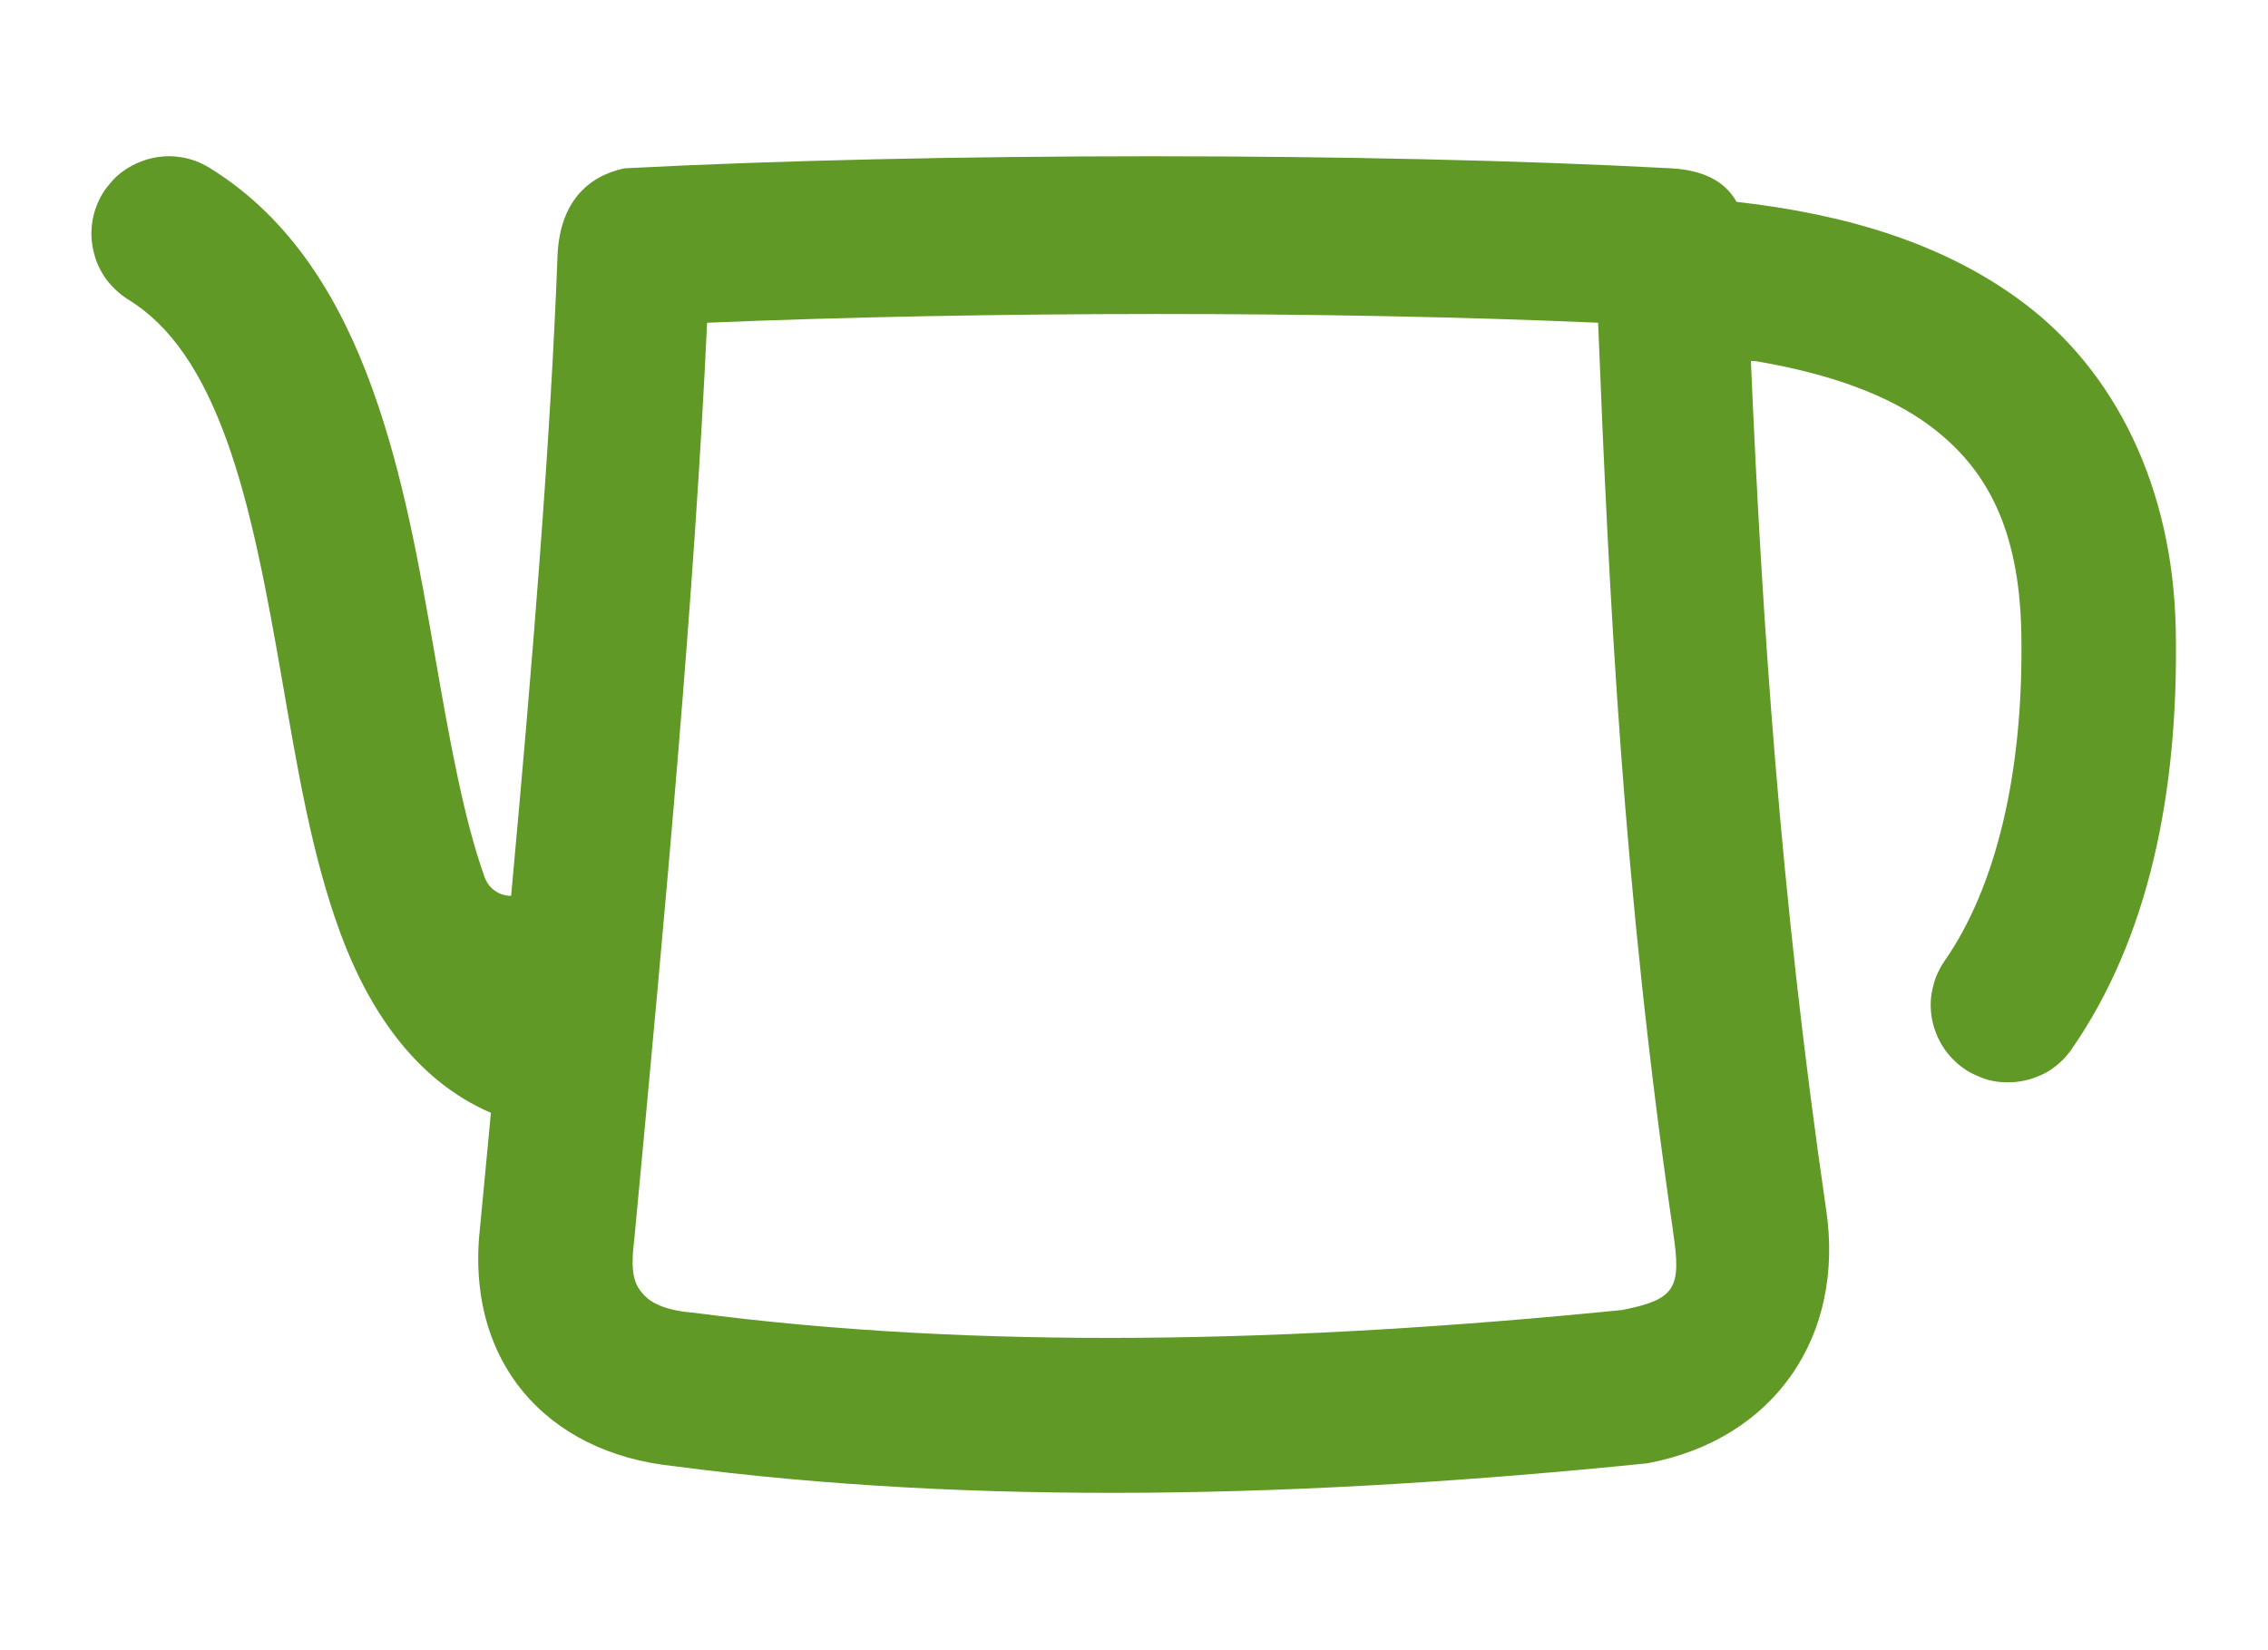
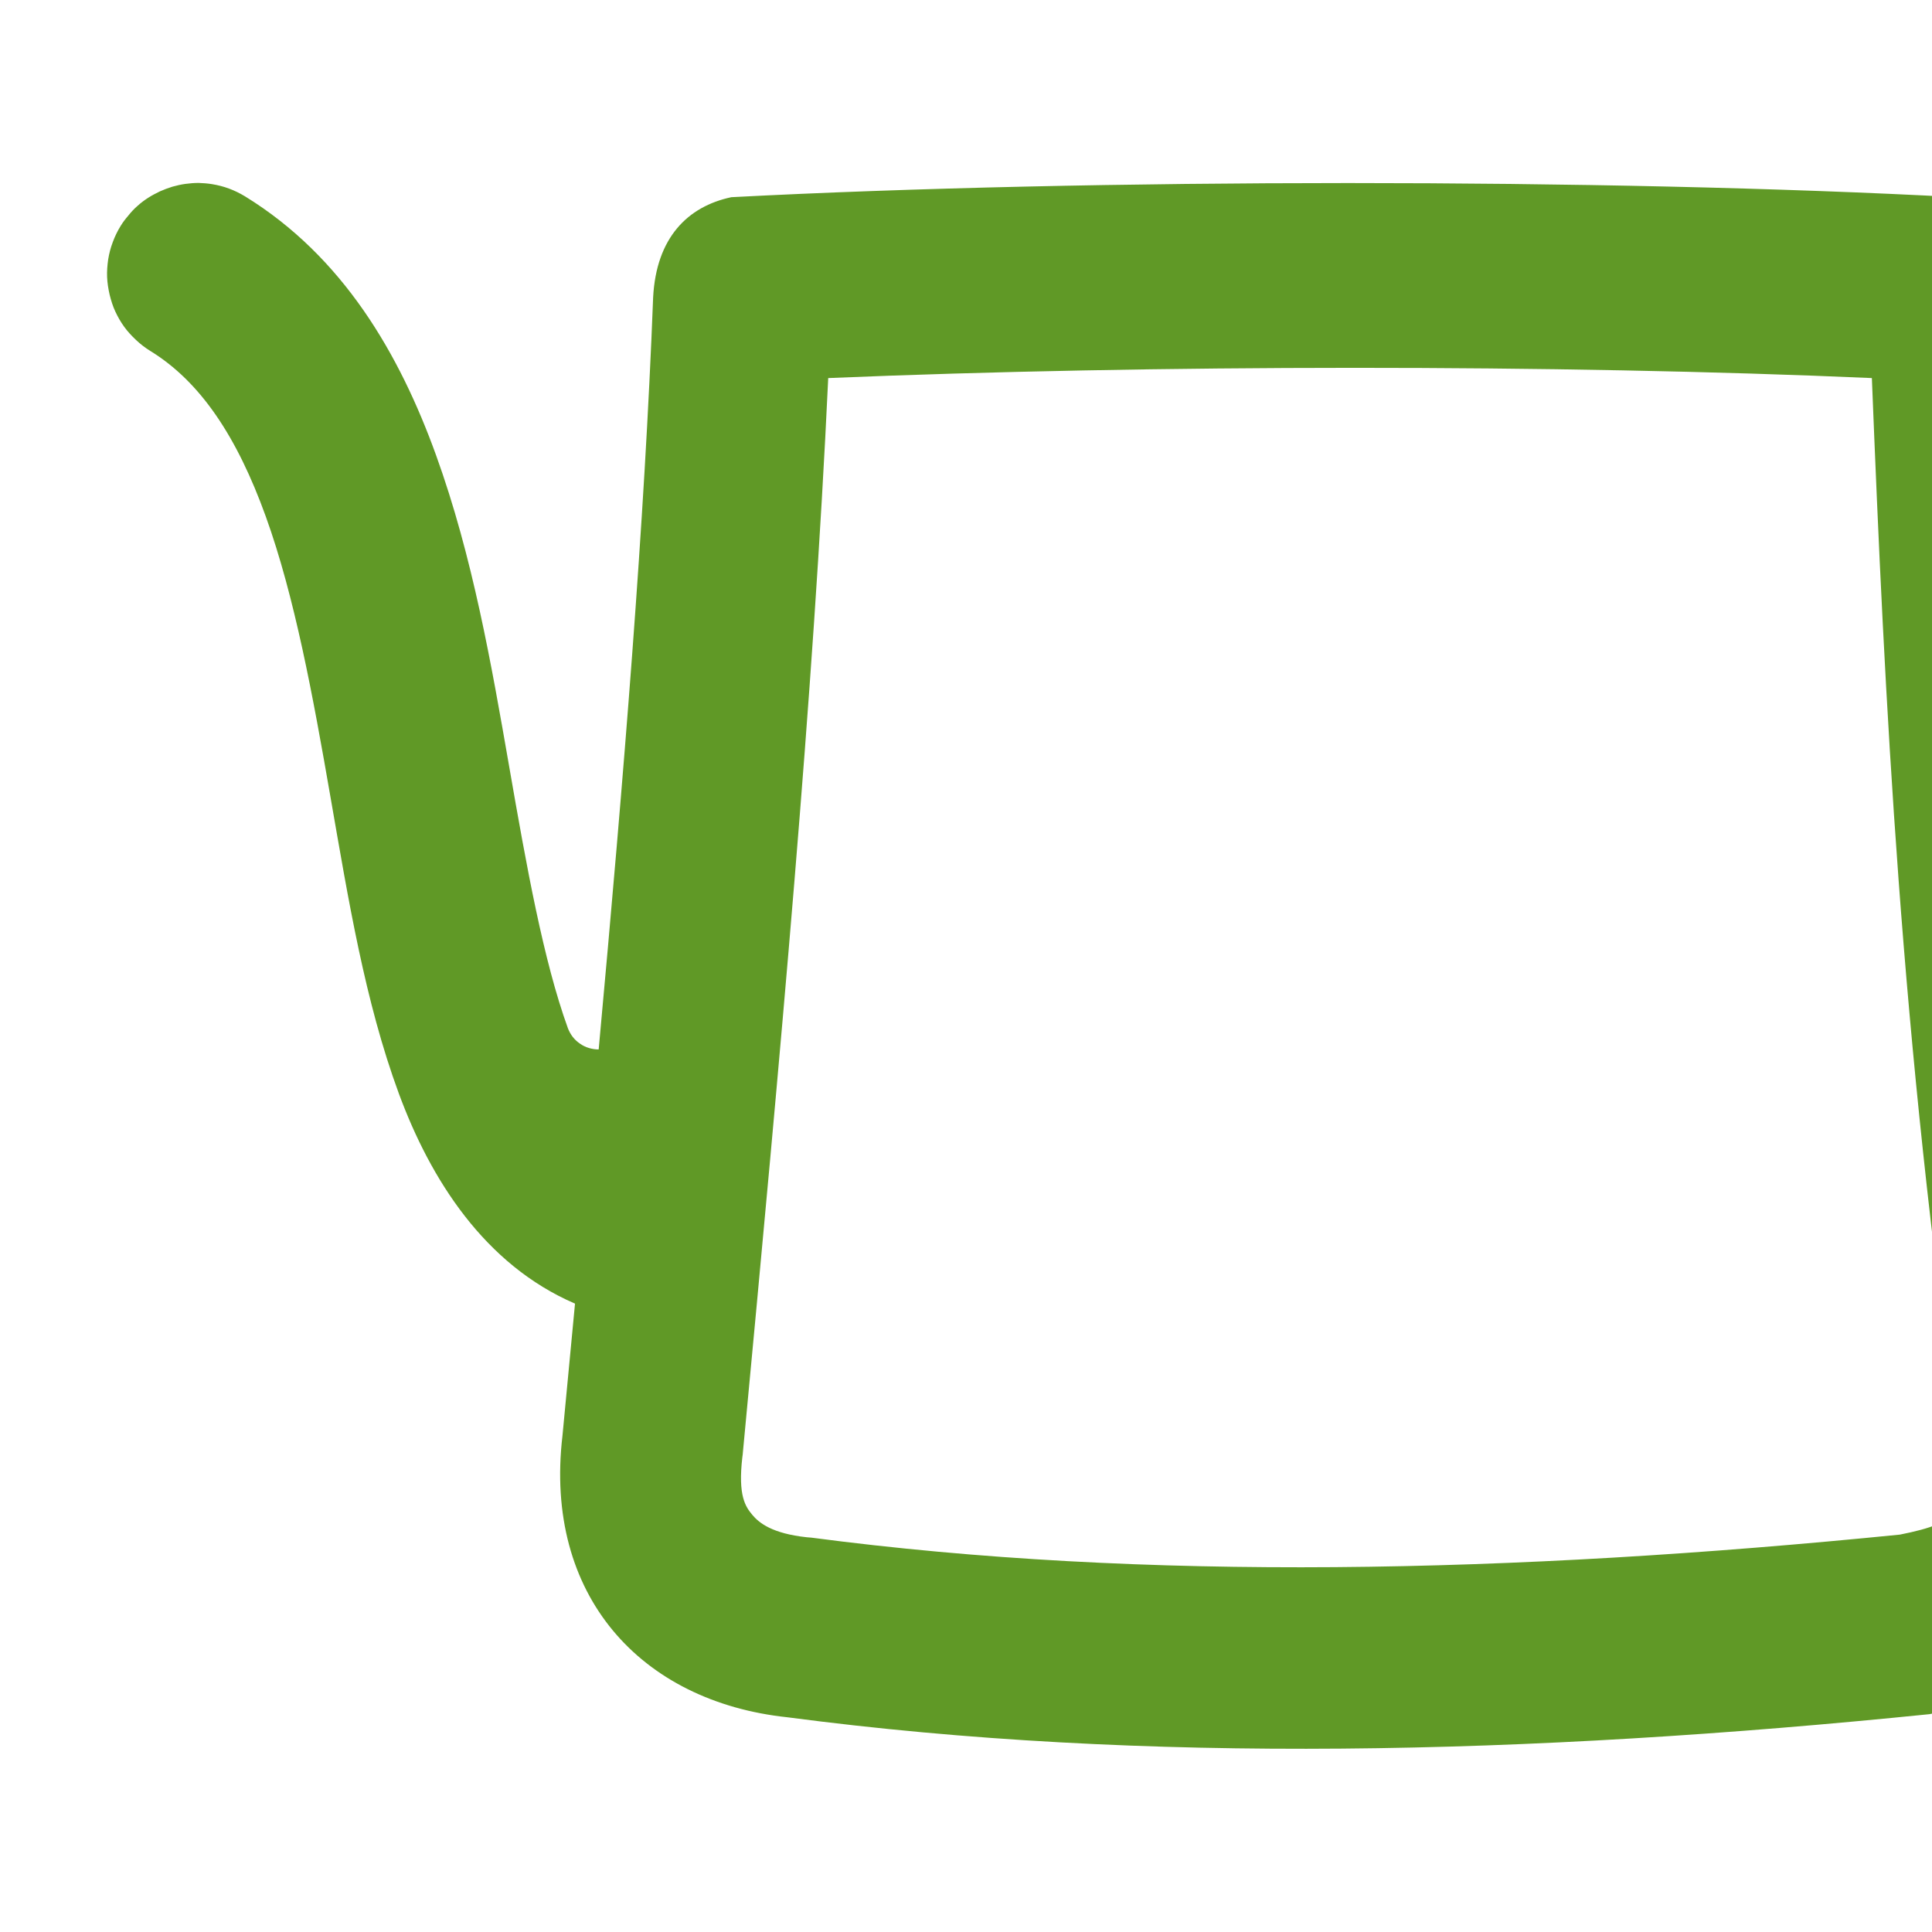
- <svg xmlns="http://www.w3.org/2000/svg" viewBox="0 0 22 16" width="22" height="16" fill="#609926" class="svg gitea-pod gitea-pod-outlined" aria-hidden="true">
+ <svg xmlns="http://www.w3.org/2000/svg" width="16" height="16" fill="#609926" class="svg gitea-pod gitea-pod-outlined" viewBox="0 0 16 16" aria-hidden="true">
  <path fill-rule="evenodd" d="M16.212 1.633C16.514 1.65 16.73 1.753 16.845 1.958C17.91 2.079 18.857 2.361 19.621 2.932C20.524 3.606 21.076 4.732 21.105 6.098L21.105 6.102C21.137 7.702 20.835 9.113 20.094 10.18C20.066 10.22 20.036 10.257 20 10.291C19.964 10.325 19.926 10.356 19.885 10.383C19.843 10.41 19.798 10.431 19.752 10.449C19.706 10.467 19.66 10.48 19.611 10.488C19.563 10.497 19.514 10.501 19.465 10.5C19.415 10.499 19.367 10.495 19.318 10.484C19.27 10.474 19.225 10.457 19.18 10.437C19.134 10.418 19.091 10.395 19.051 10.367C19.01 10.339 18.974 10.307 18.939 10.271C18.905 10.236 18.874 10.198 18.848 10.156C18.821 10.115 18.799 10.071 18.781 10.025C18.763 9.979 18.749 9.931 18.74 9.883C18.731 9.834 18.728 9.786 18.728 9.736C18.729 9.687 18.735 9.64 18.746 9.592C18.757 9.544 18.771 9.496 18.791 9.451C18.811 9.406 18.835 9.363 18.863 9.322C19.352 8.62 19.634 7.516 19.607 6.129C19.585 5.108 19.257 4.532 18.723 4.133C18.323 3.834 17.757 3.628 17.045 3.506Q17.015 3.501 16.984 3.503C17.091 5.993 17.268 8.682 17.714 11.735C17.896 12.953 17.222 13.963 15.979 14.196C12.663 14.533 9.476 14.611 6.523 14.222C5.306 14.093 4.503 13.212 4.658 11.891C4.693 11.521 4.728 11.156 4.762 10.796C4.012 10.473 3.565 9.766 3.303 9.056C3.022 8.294 2.885 7.449 2.738 6.607C2.592 5.765 2.44 4.939 2.201 4.277C1.963 3.617 1.66 3.161 1.244 2.906C1.202 2.88 1.163 2.85 1.127 2.816C1.091 2.782 1.058 2.747 1.029 2.707C1 2.667 0.976 2.625 0.955 2.58C0.934 2.535 0.92 2.489 0.908 2.441C0.897 2.393 0.889 2.344 0.887 2.294C0.885 2.245 0.889 2.197 0.896 2.148C0.904 2.099 0.916 2.052 0.934 2.005C0.951 1.959 0.972 1.915 0.998 1.873C1.017 1.841 1.039 1.813 1.063 1.785C1.086 1.756 1.111 1.729 1.139 1.705C1.166 1.68 1.196 1.658 1.227 1.638C1.258 1.618 1.291 1.601 1.324 1.585C1.358 1.57 1.392 1.557 1.428 1.546C1.463 1.536 1.499 1.528 1.535 1.523C1.572 1.518 1.608 1.515 1.645 1.515L1.645 1.515C1.681 1.516 1.719 1.519 1.756 1.525C1.855 1.541 1.943 1.574 2.029 1.626C2.842 2.126 3.309 2.933 3.611 3.769C3.914 4.607 4.07 5.504 4.217 6.349C4.362 7.184 4.501 7.957 4.703 8.515Q4.718 8.554 4.743 8.587Q4.769 8.62 4.803 8.643Q4.837 8.667 4.877 8.679Q4.917 8.691 4.958 8.691C5.168 6.403 5.338 4.321 5.409 2.462C5.435 1.969 5.694 1.71 6.057 1.633C9.036 1.477 13.31 1.477 16.212 1.633Z M15.502 3.131C12.914 3.017 9.529 3.019 6.859 3.131C6.736 5.767 6.467 8.69 6.152 12.031Q6.151 12.049 6.148 12.066C6.11 12.391 6.175 12.478 6.23 12.545C6.286 12.612 6.394 12.7 6.682 12.731Q6.7 12.732 6.719 12.734C9.481 13.098 12.526 13.03 15.734 12.709C16.252 12.606 16.312 12.501 16.23 11.957L16.23 11.951C15.743 8.614 15.608 5.785 15.502 3.131Z" />
</svg>
